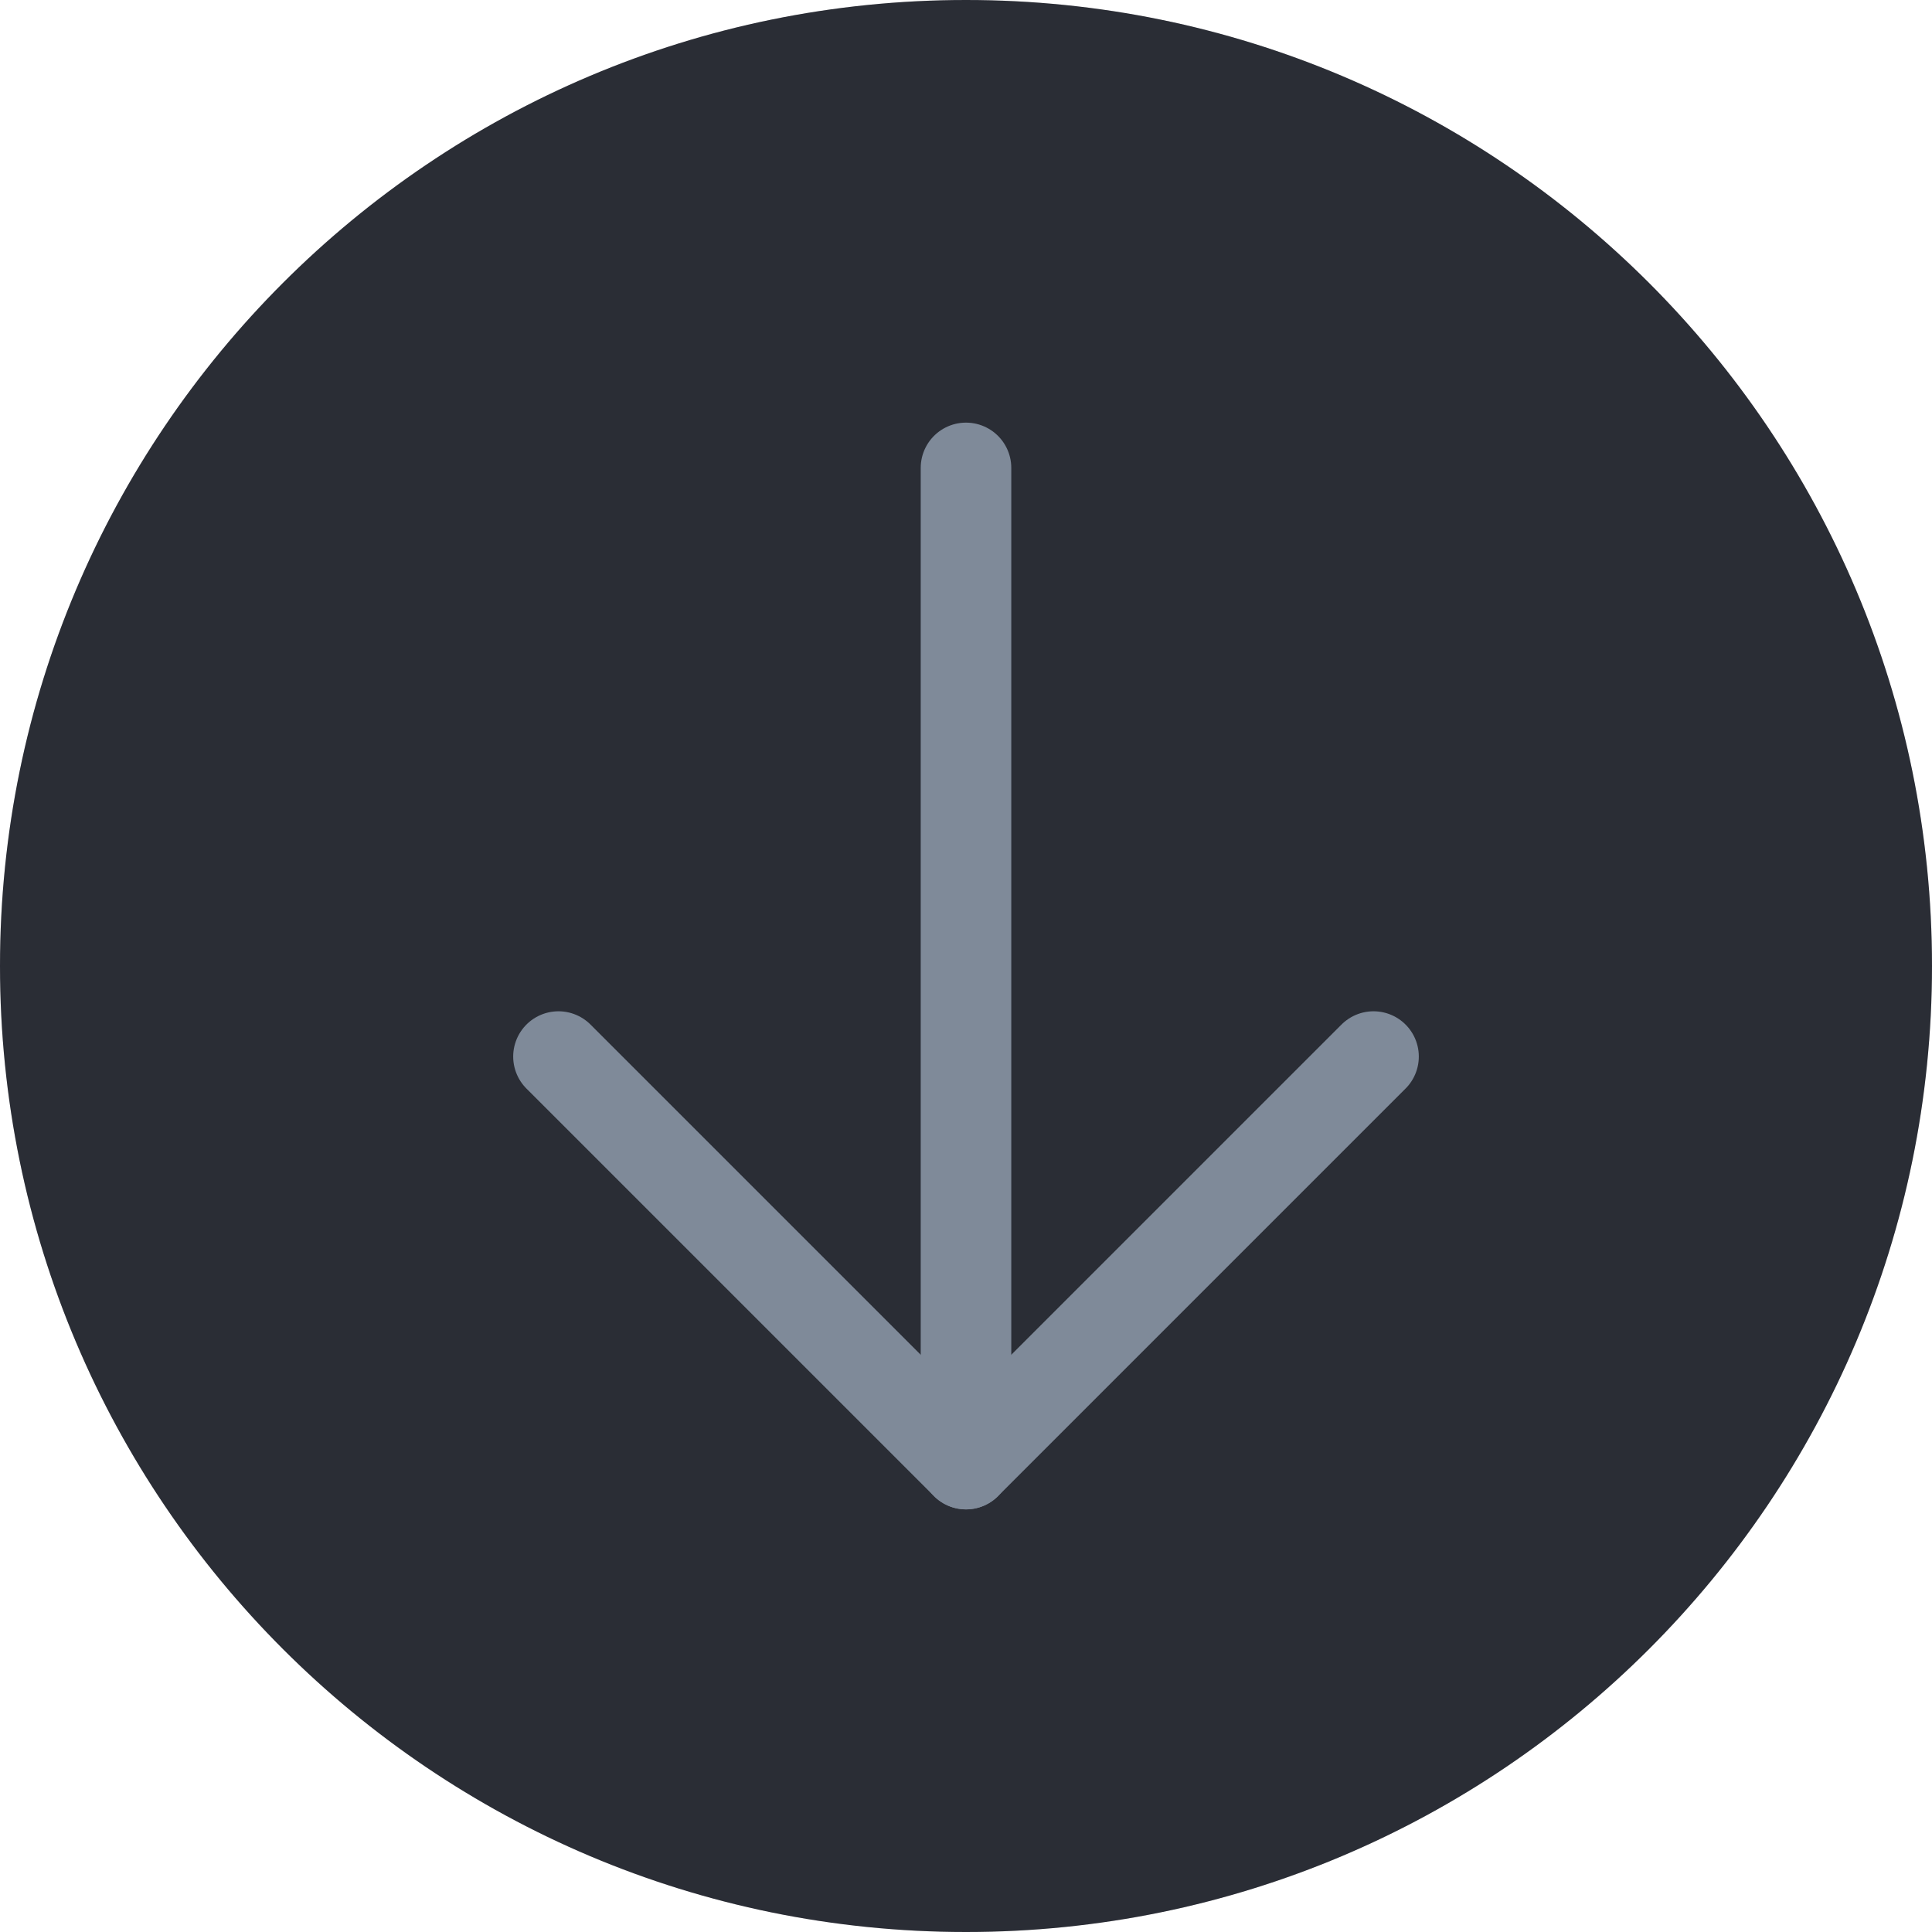
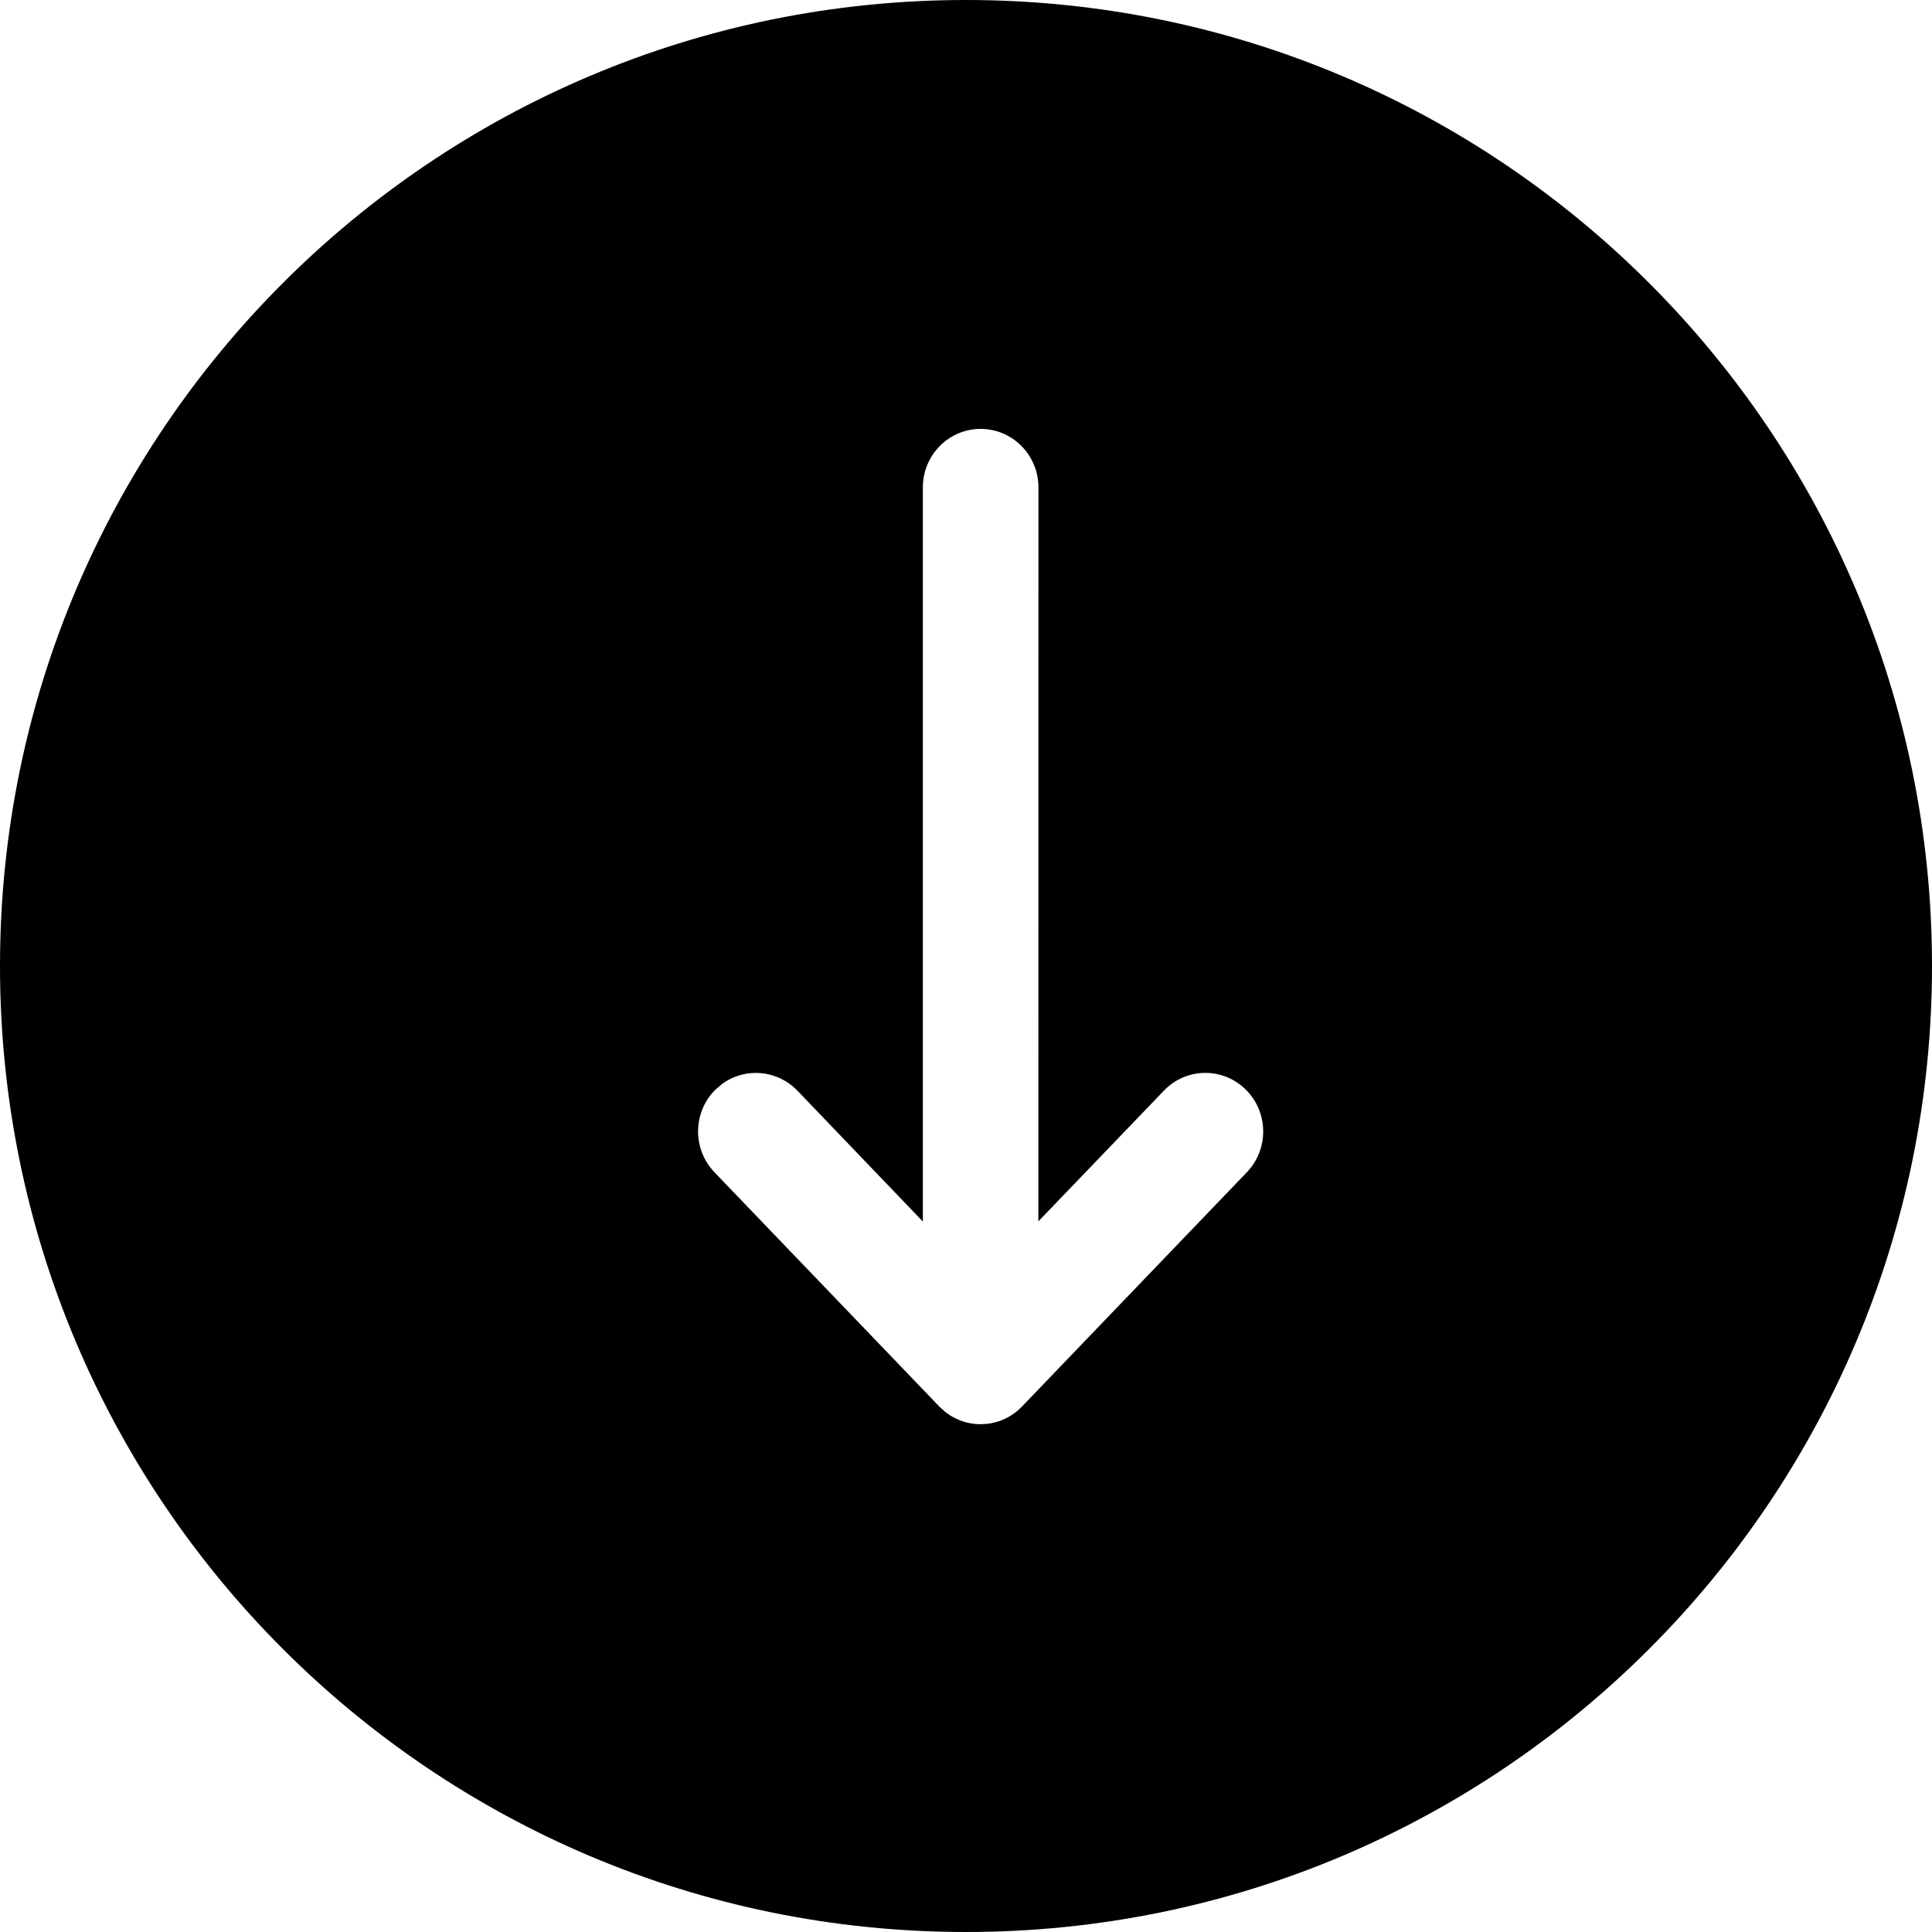
- <svg xmlns="http://www.w3.org/2000/svg" width="32" height="32" viewBox="0 0 32 32" fill="none">
-   <circle r="16" transform="matrix(1 0 0 -1 16 16)" fill="#131215" />
-   <circle r="16" transform="matrix(1 0 0 -1 16 16)" fill="#BDCFFF" fill-opacity="0.14" />
-   <path d="M16 7.75V24.25" stroke="#7F8A99" stroke-width="1.5" stroke-linecap="round" stroke-linejoin="round" />
-   <path d="M9.25 17.5L16 24.25L22.75 17.5" stroke="#7F8A99" stroke-width="1.5" stroke-linecap="round" stroke-linejoin="round" />
+ <svg xmlns="http://www.w3.org/2000/svg" width="24" height="24" viewBox="0 0 24 24">
+   <g fill="none" fill-rule="evenodd">
+     <rect width="24" height="24" />
+     <path fill="#000" d="M12,0 C18.627,0 24,5.373 24,12 C24,18.627 18.627,24 12,24 C5.373,24 0,18.627 0,12 C0,5.373 5.373,0 12,0 Z M11.708,17.511 L11.711,17.513 C11.735,17.534 11.752,17.548 11.771,17.561 C11.789,17.574 11.808,17.586 11.827,17.597 L11.869,17.619 L11.914,17.639 L11.94,17.65 L11.967,17.659 C11.979,17.663 11.992,17.666 12.005,17.67 C12.024,17.674 12.043,17.678 12.062,17.682 L12.084,17.685 L12.106,17.688 C12.122,17.689 12.137,17.691 12.153,17.691 L12.182,17.692 L12.257,17.688 C12.241,17.689 12.225,17.691 12.21,17.691 L12.182,17.692 C12.223,17.692 12.263,17.688 12.303,17.682 C12.321,17.678 12.339,17.674 12.357,17.67 L12.378,17.664 L12.399,17.658 C12.416,17.653 12.432,17.647 12.449,17.64 L12.476,17.628 L12.503,17.615 C12.513,17.61 12.523,17.605 12.533,17.599 L12.566,17.579 L12.598,17.557 C12.631,17.534 12.661,17.507 12.689,17.479 L15.489,14.562 C15.765,14.274 15.759,13.814 15.474,13.534 C15.19,13.254 14.735,13.26 14.459,13.548 L12.899,15.172 L12.9,6.055 C12.9,5.654 12.578,5.328 12.182,5.328 C11.785,5.328 11.464,5.654 11.464,6.055 L11.464,15.174 L9.905,13.548 C9.653,13.287 9.255,13.257 8.971,13.465 L8.889,13.534 C8.605,13.814 8.599,14.274 8.875,14.562 L11.667,17.471 L11.745,17.542 L11.711,17.513 L11.674,17.478 L11.708,17.511 Z" />
+   </g>
</svg>
